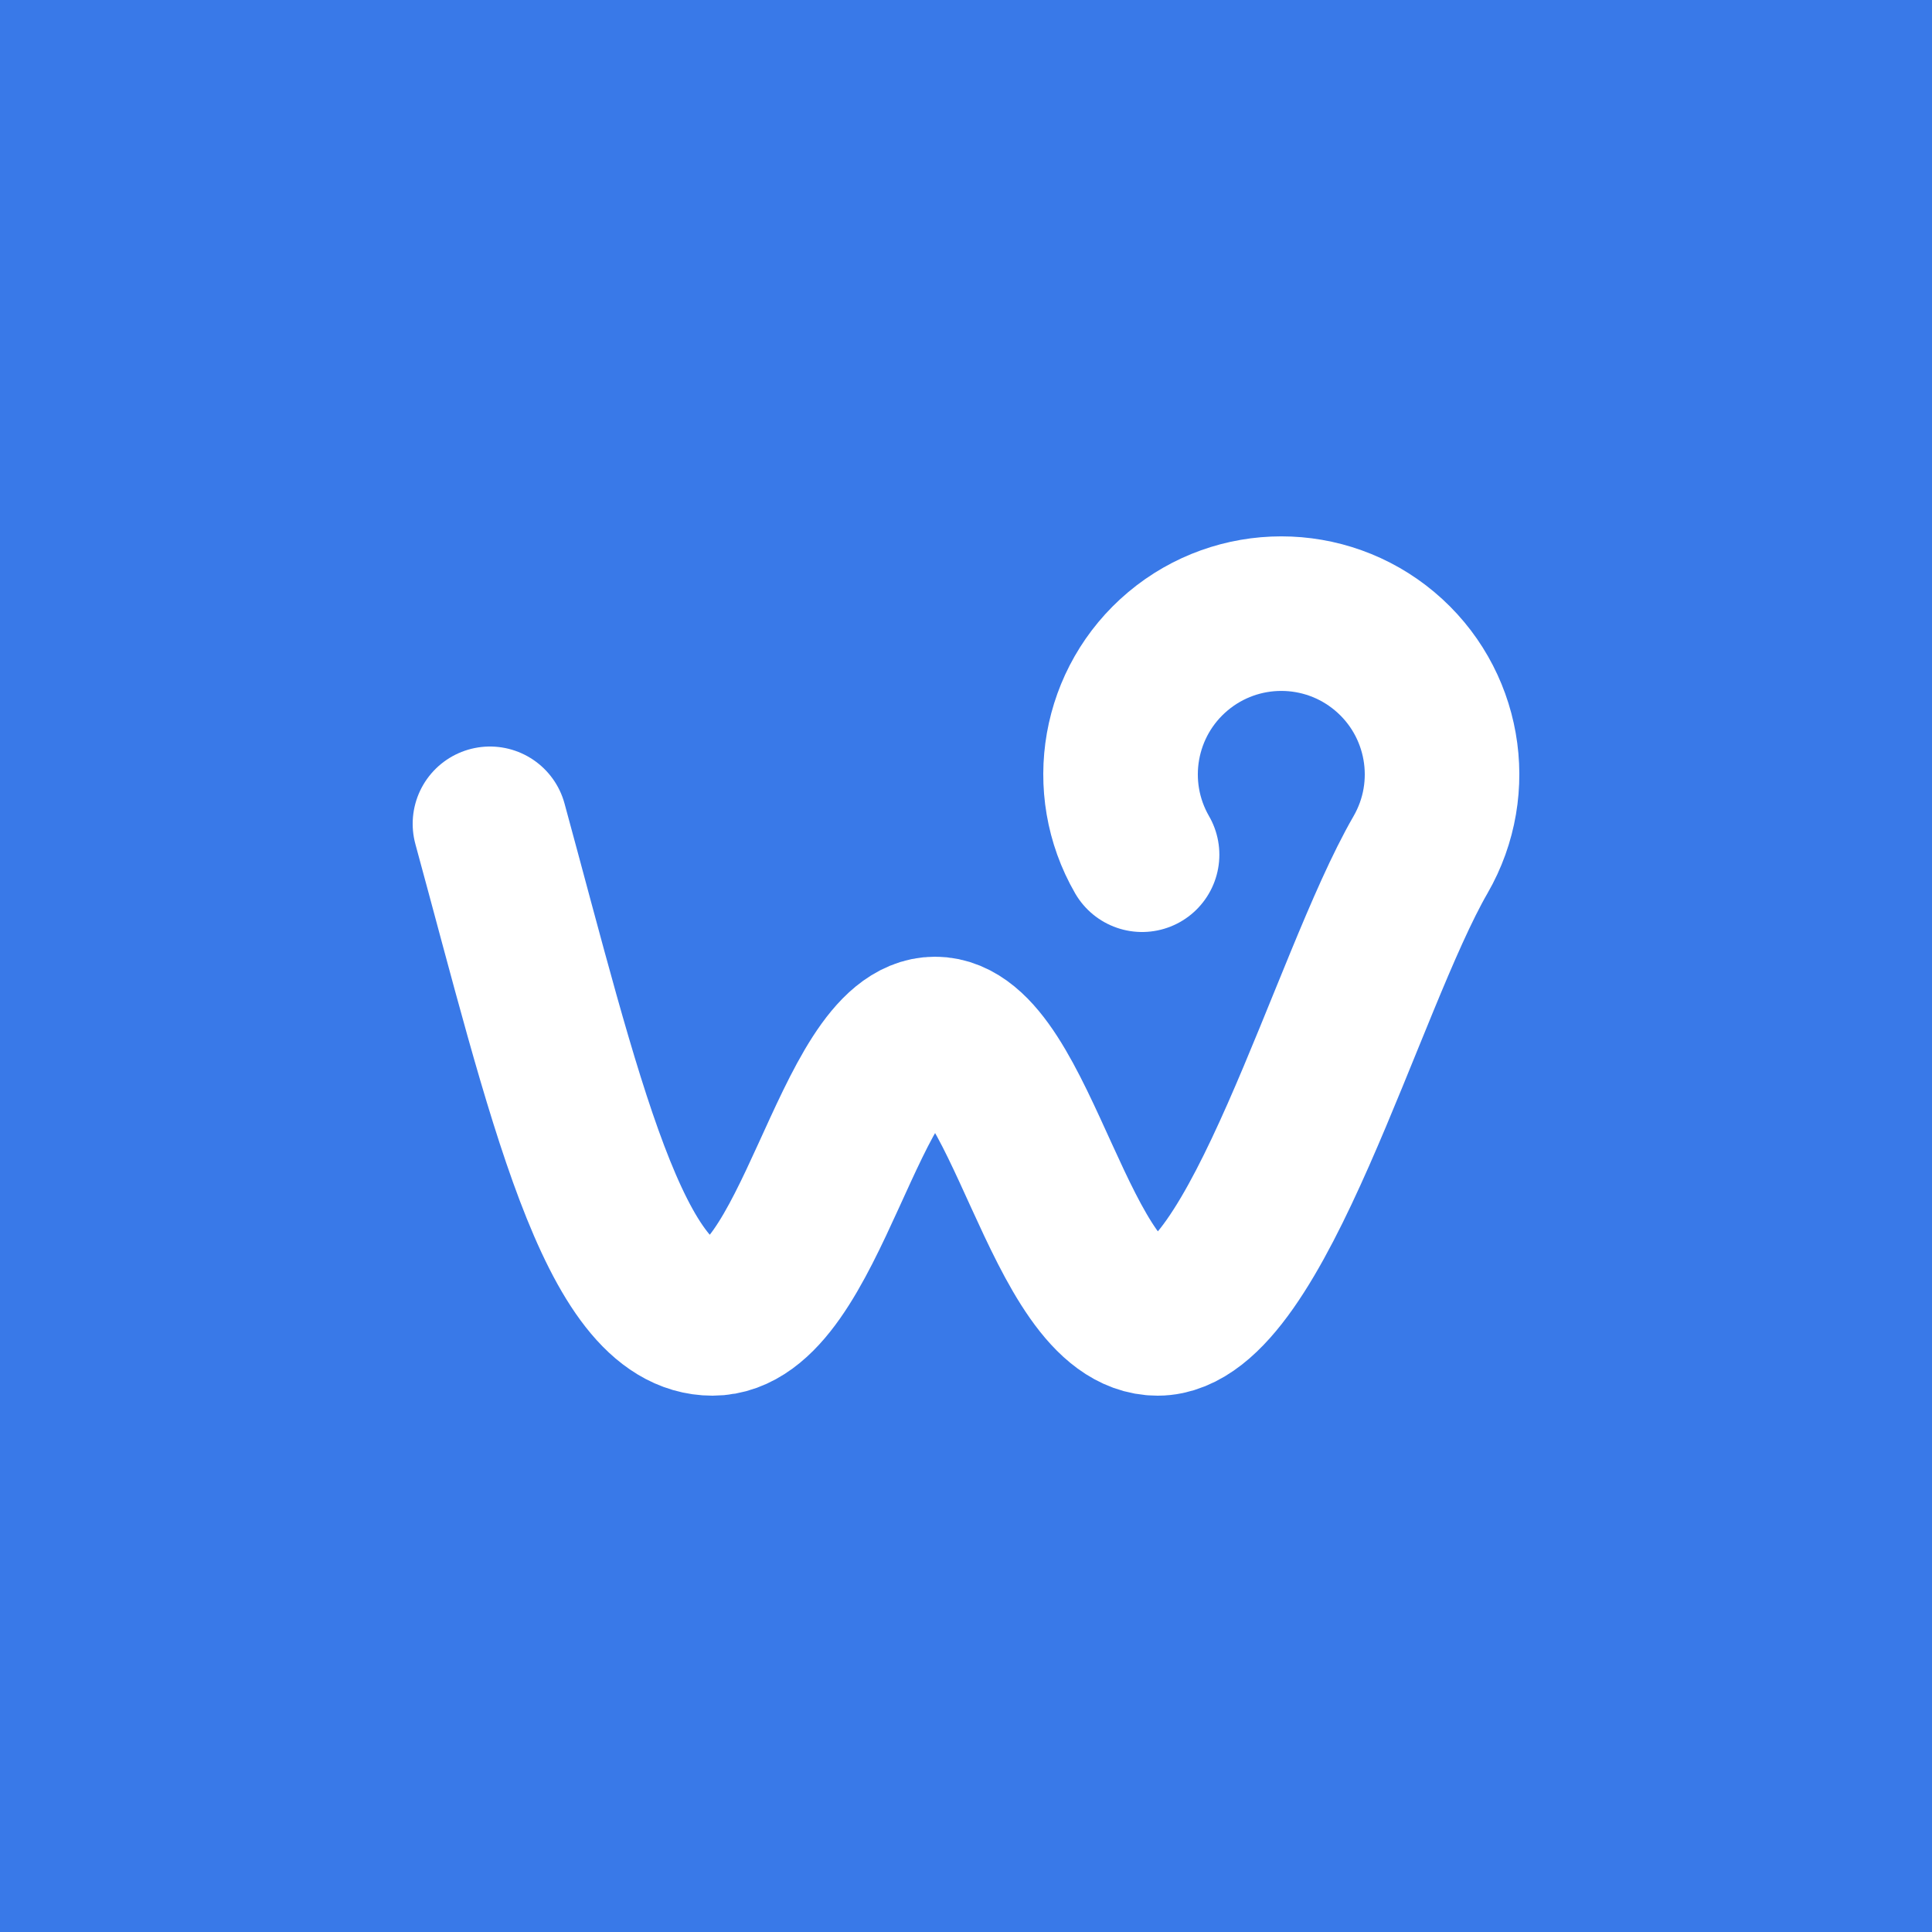
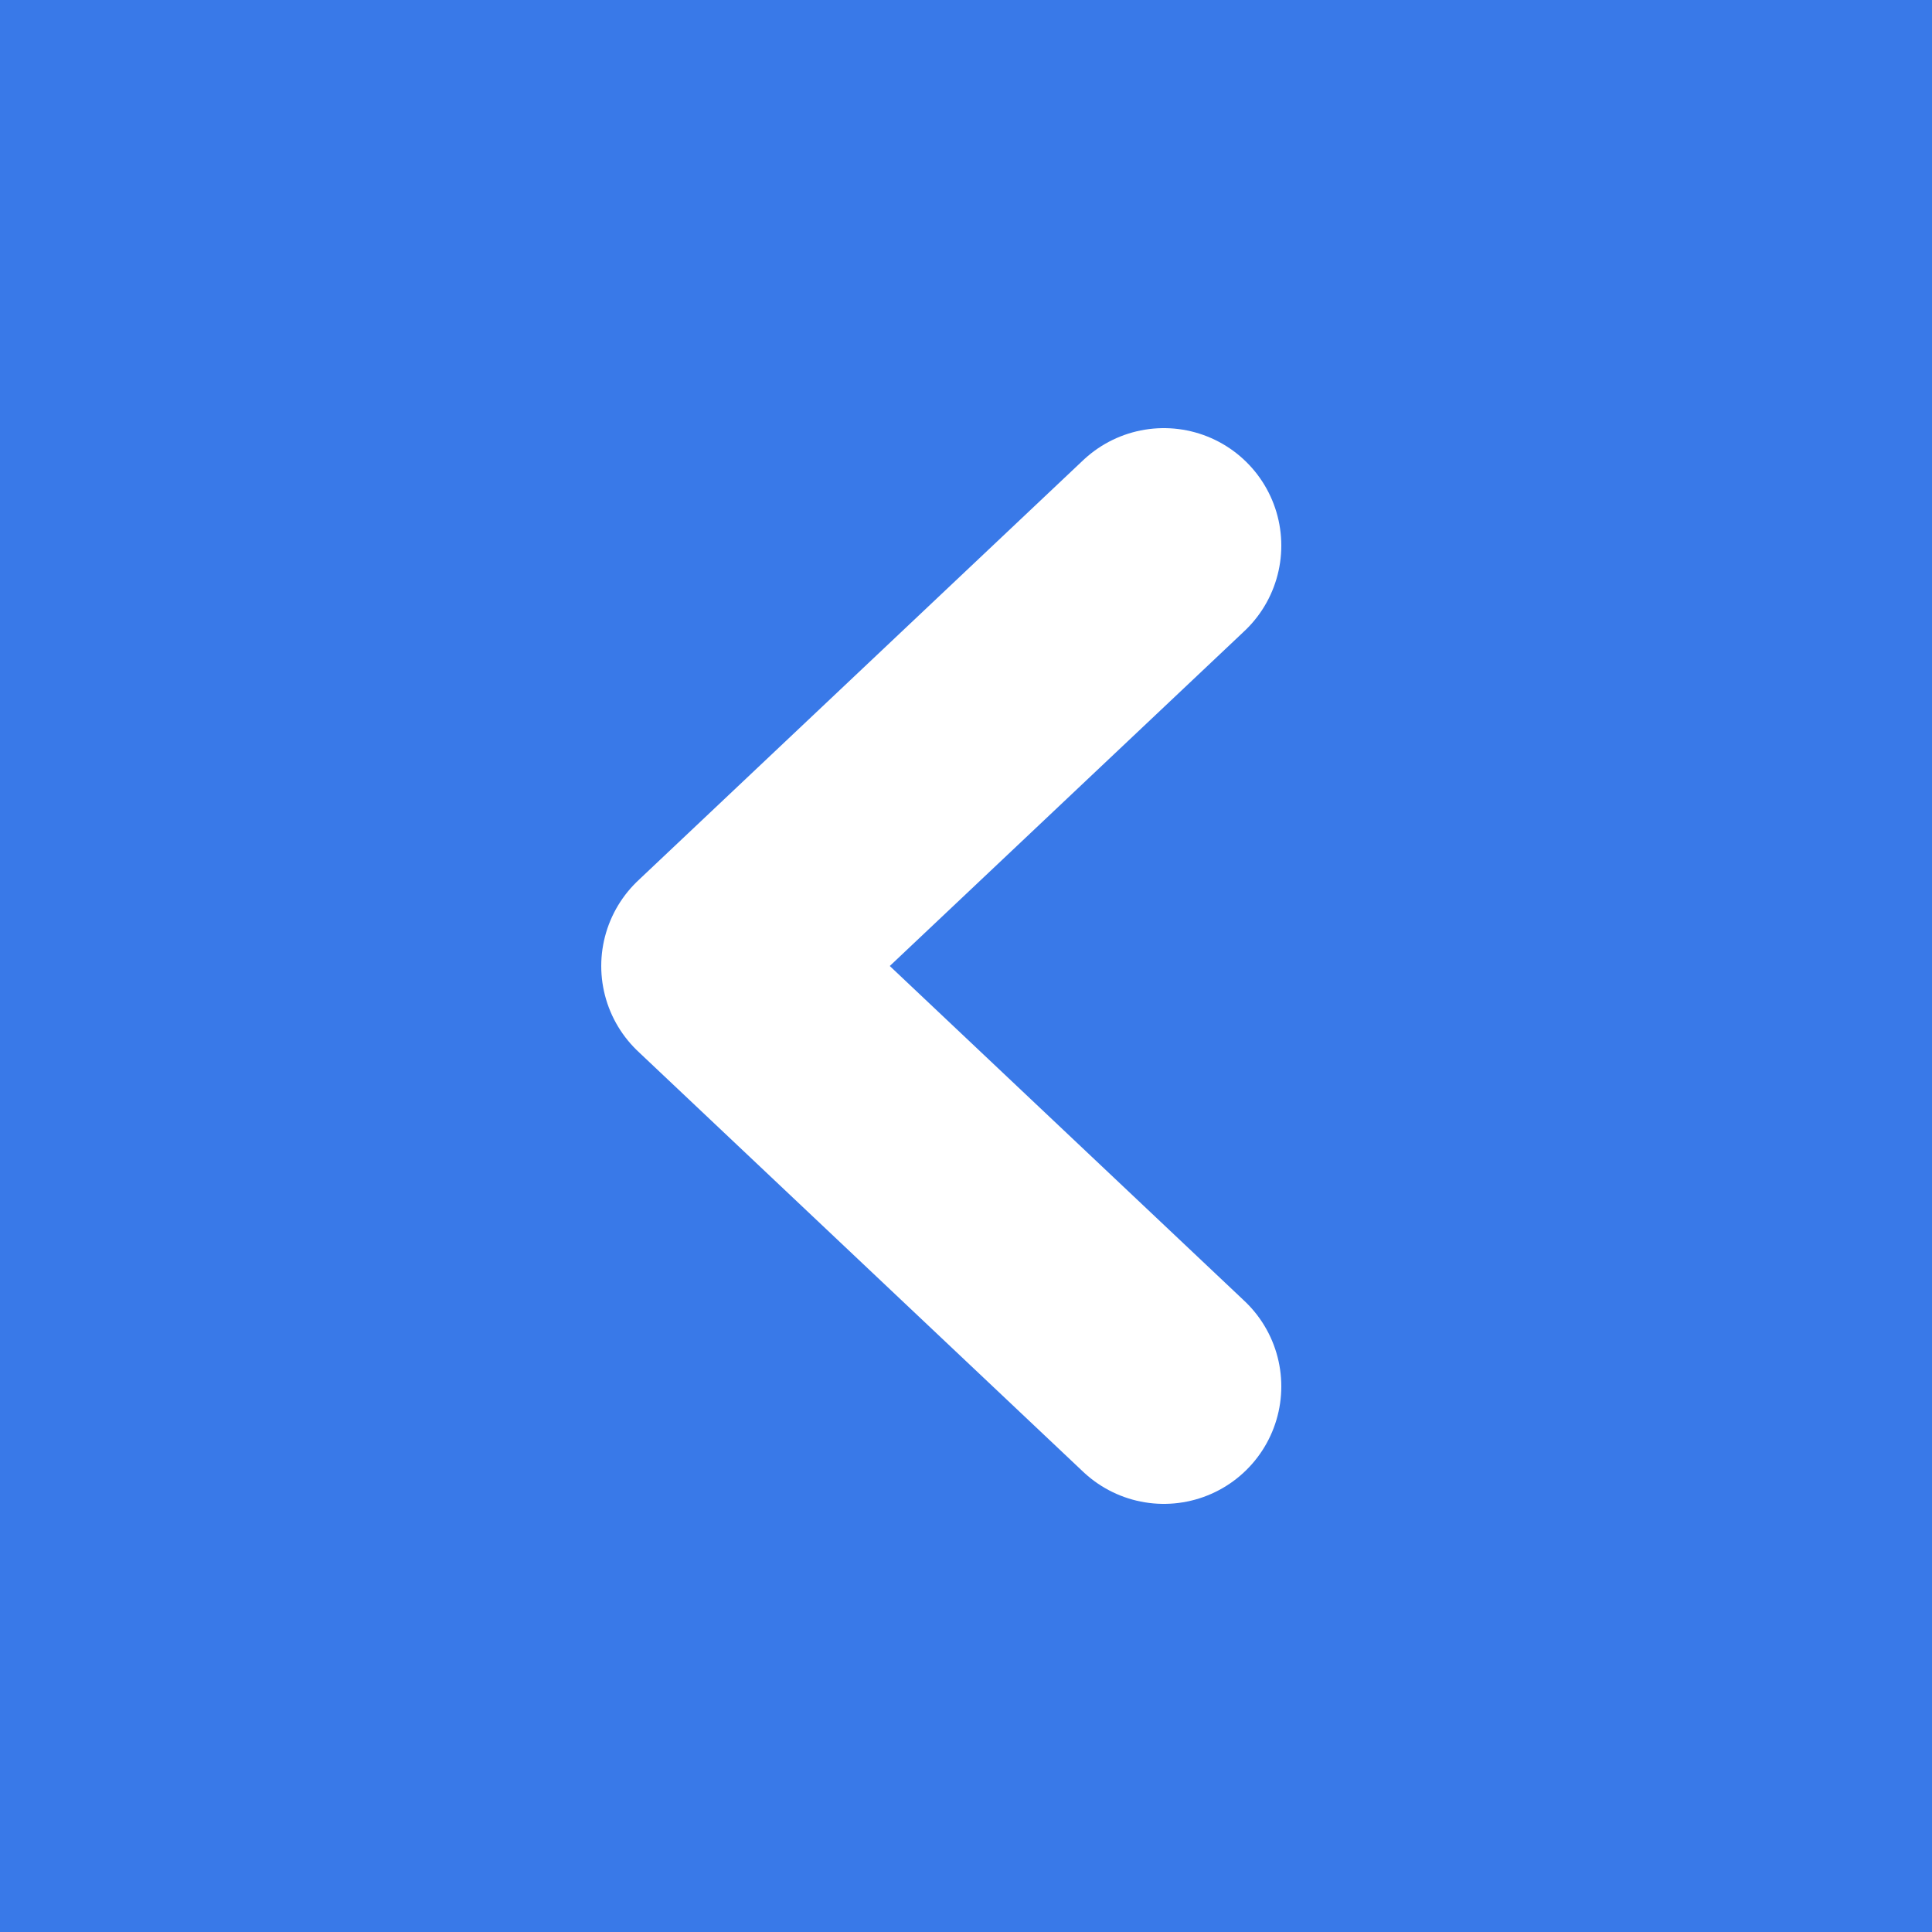
<svg xmlns="http://www.w3.org/2000/svg" viewBox="0 0 1024 1024" width="1024" height="1024">
  <rect width="1024" height="1024" rx="0" fill="#3979E8" />
  <g transform="translate(184.32,184.32) scale(6.5536)">
-     <path d="M11.5 38.5 C17.5 60.5 21.5 78.5 29.5 78.5 C37.5 78.5 40.5 55.5 47.5 55.5 C54.5 55.5 57.5 78.5 65.5 78.5 C73.5 78.5 80.76 51.39 86.76 41 A13 13 0 1 0 64.24 41" fill="none" stroke="#FFFFFF" stroke-width="12.5" stroke-linecap="round" stroke-linejoin="round" />
+     <path d="M66 16 L30 50 L66 84" fill="none" stroke="#FFFFFF" stroke-width="19" stroke-linecap="round" stroke-linejoin="round" />
  </g>
</svg>
